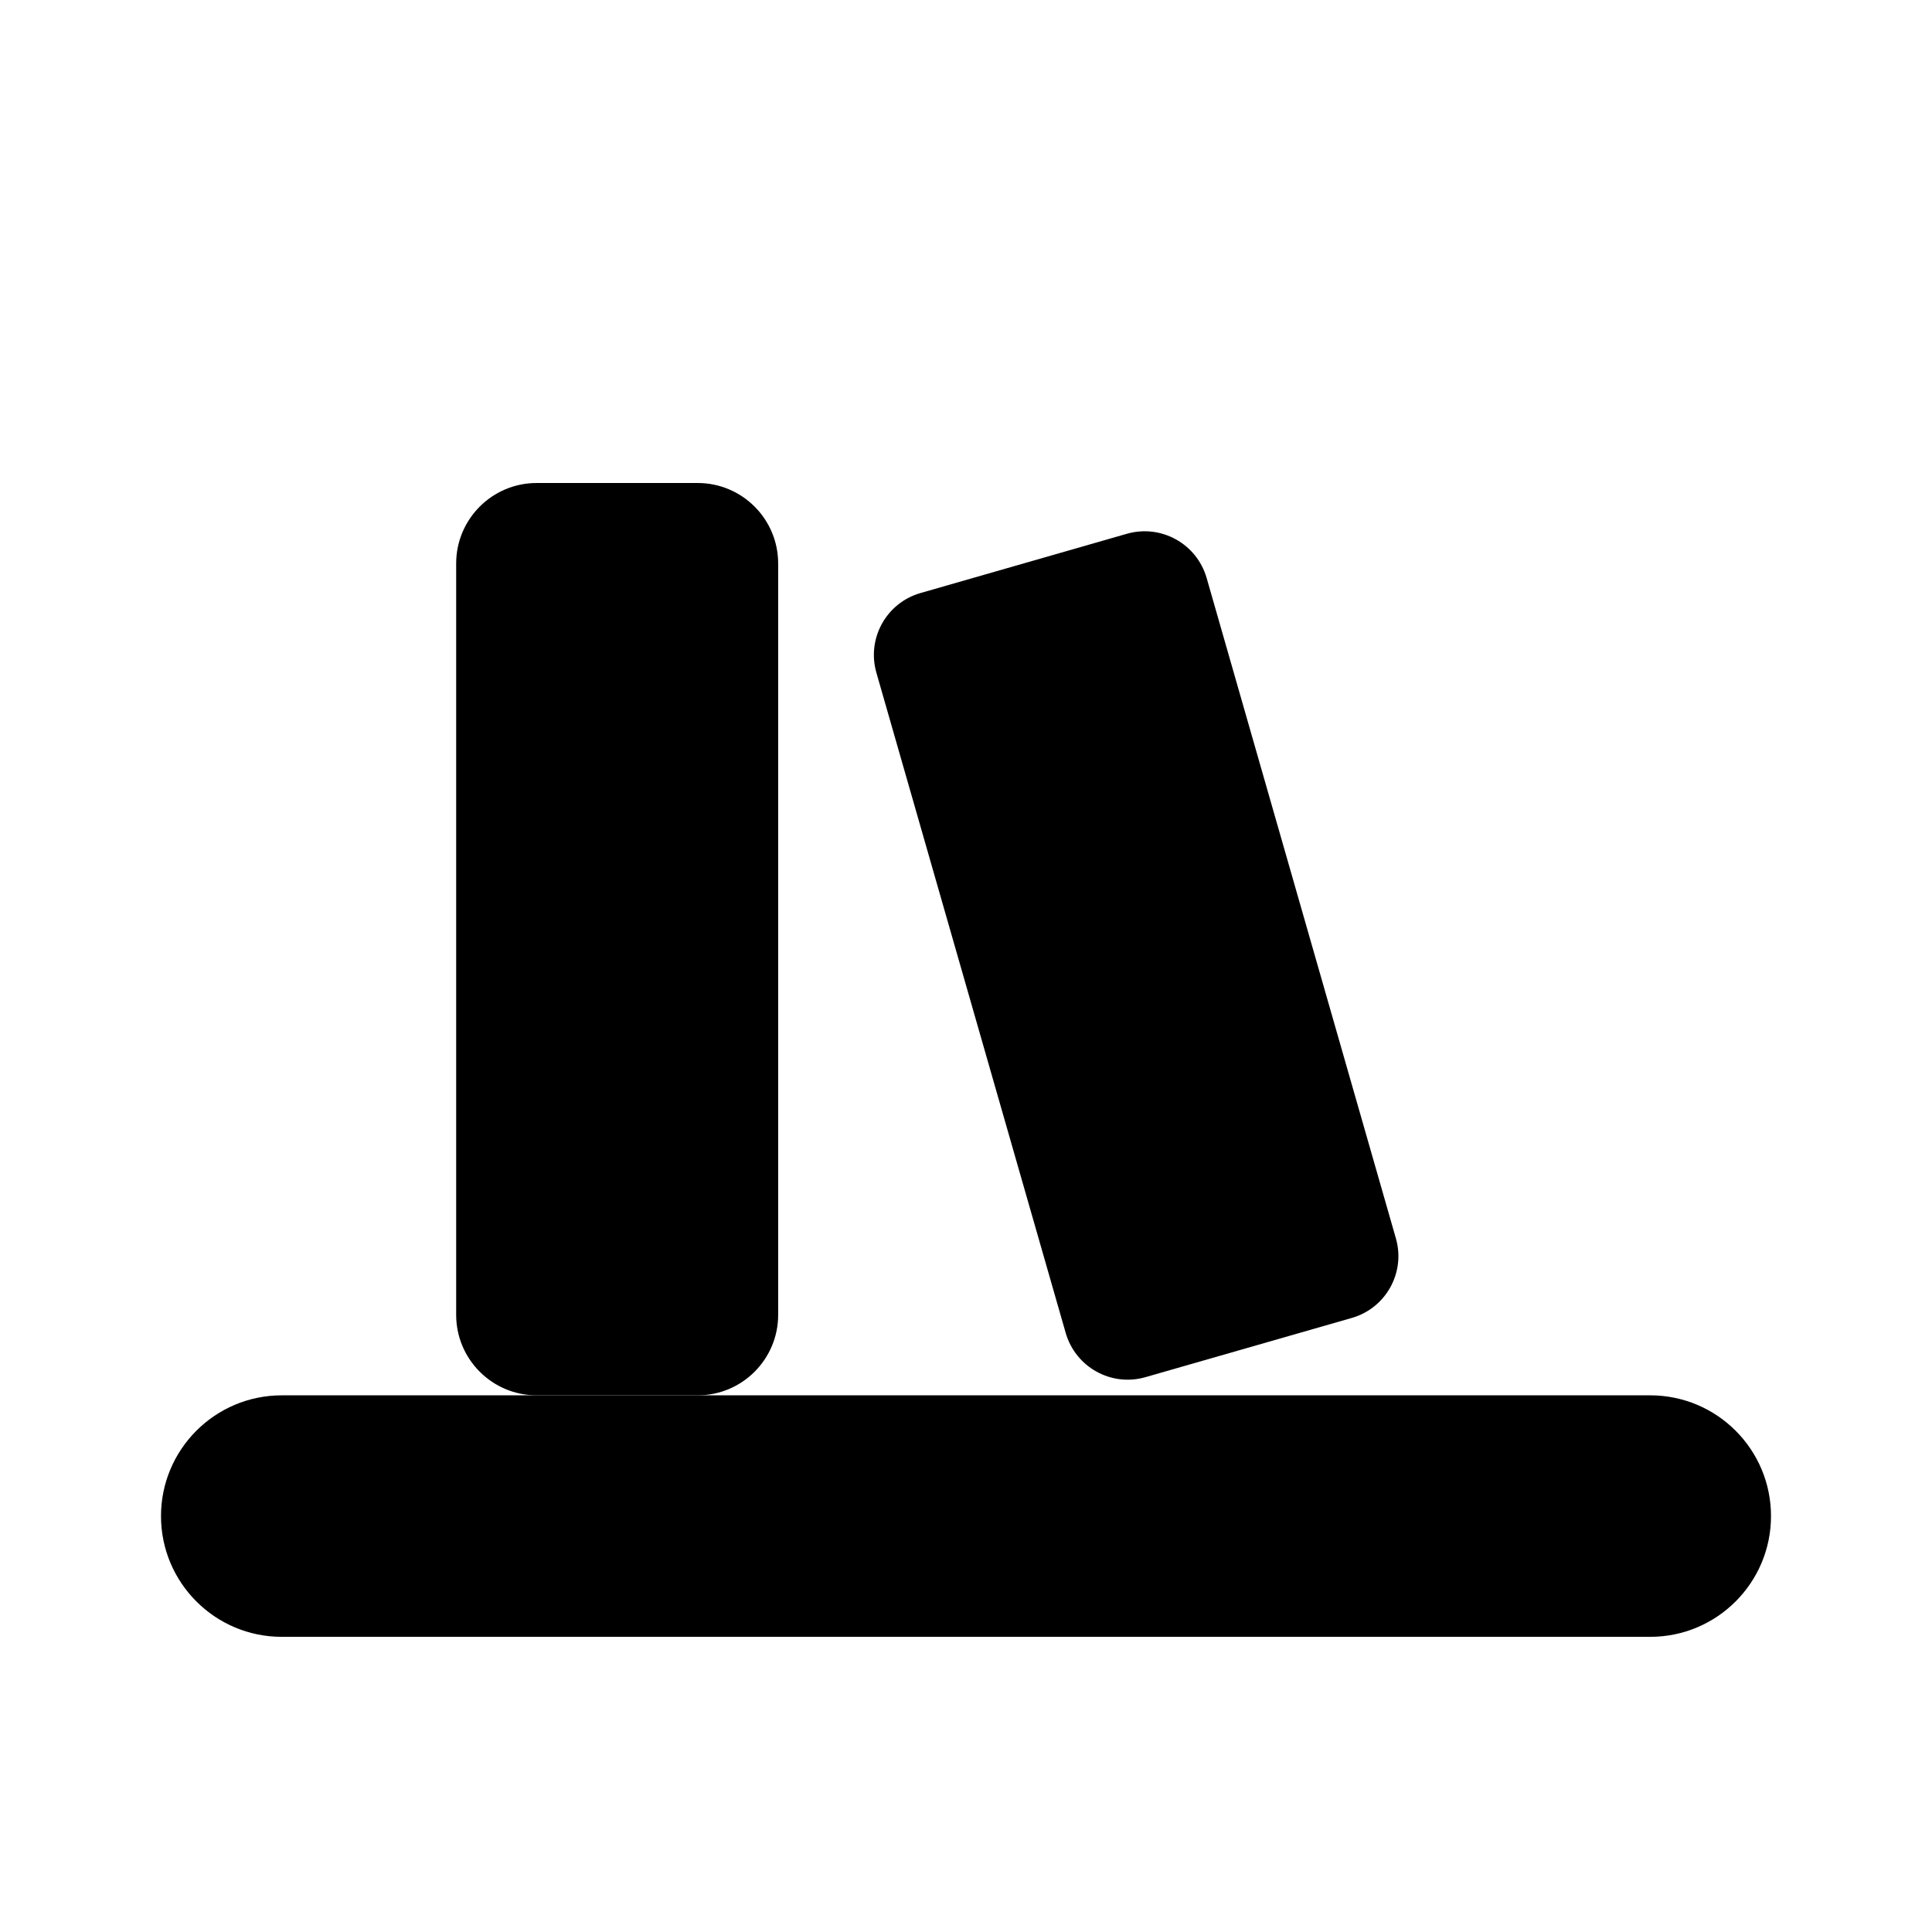
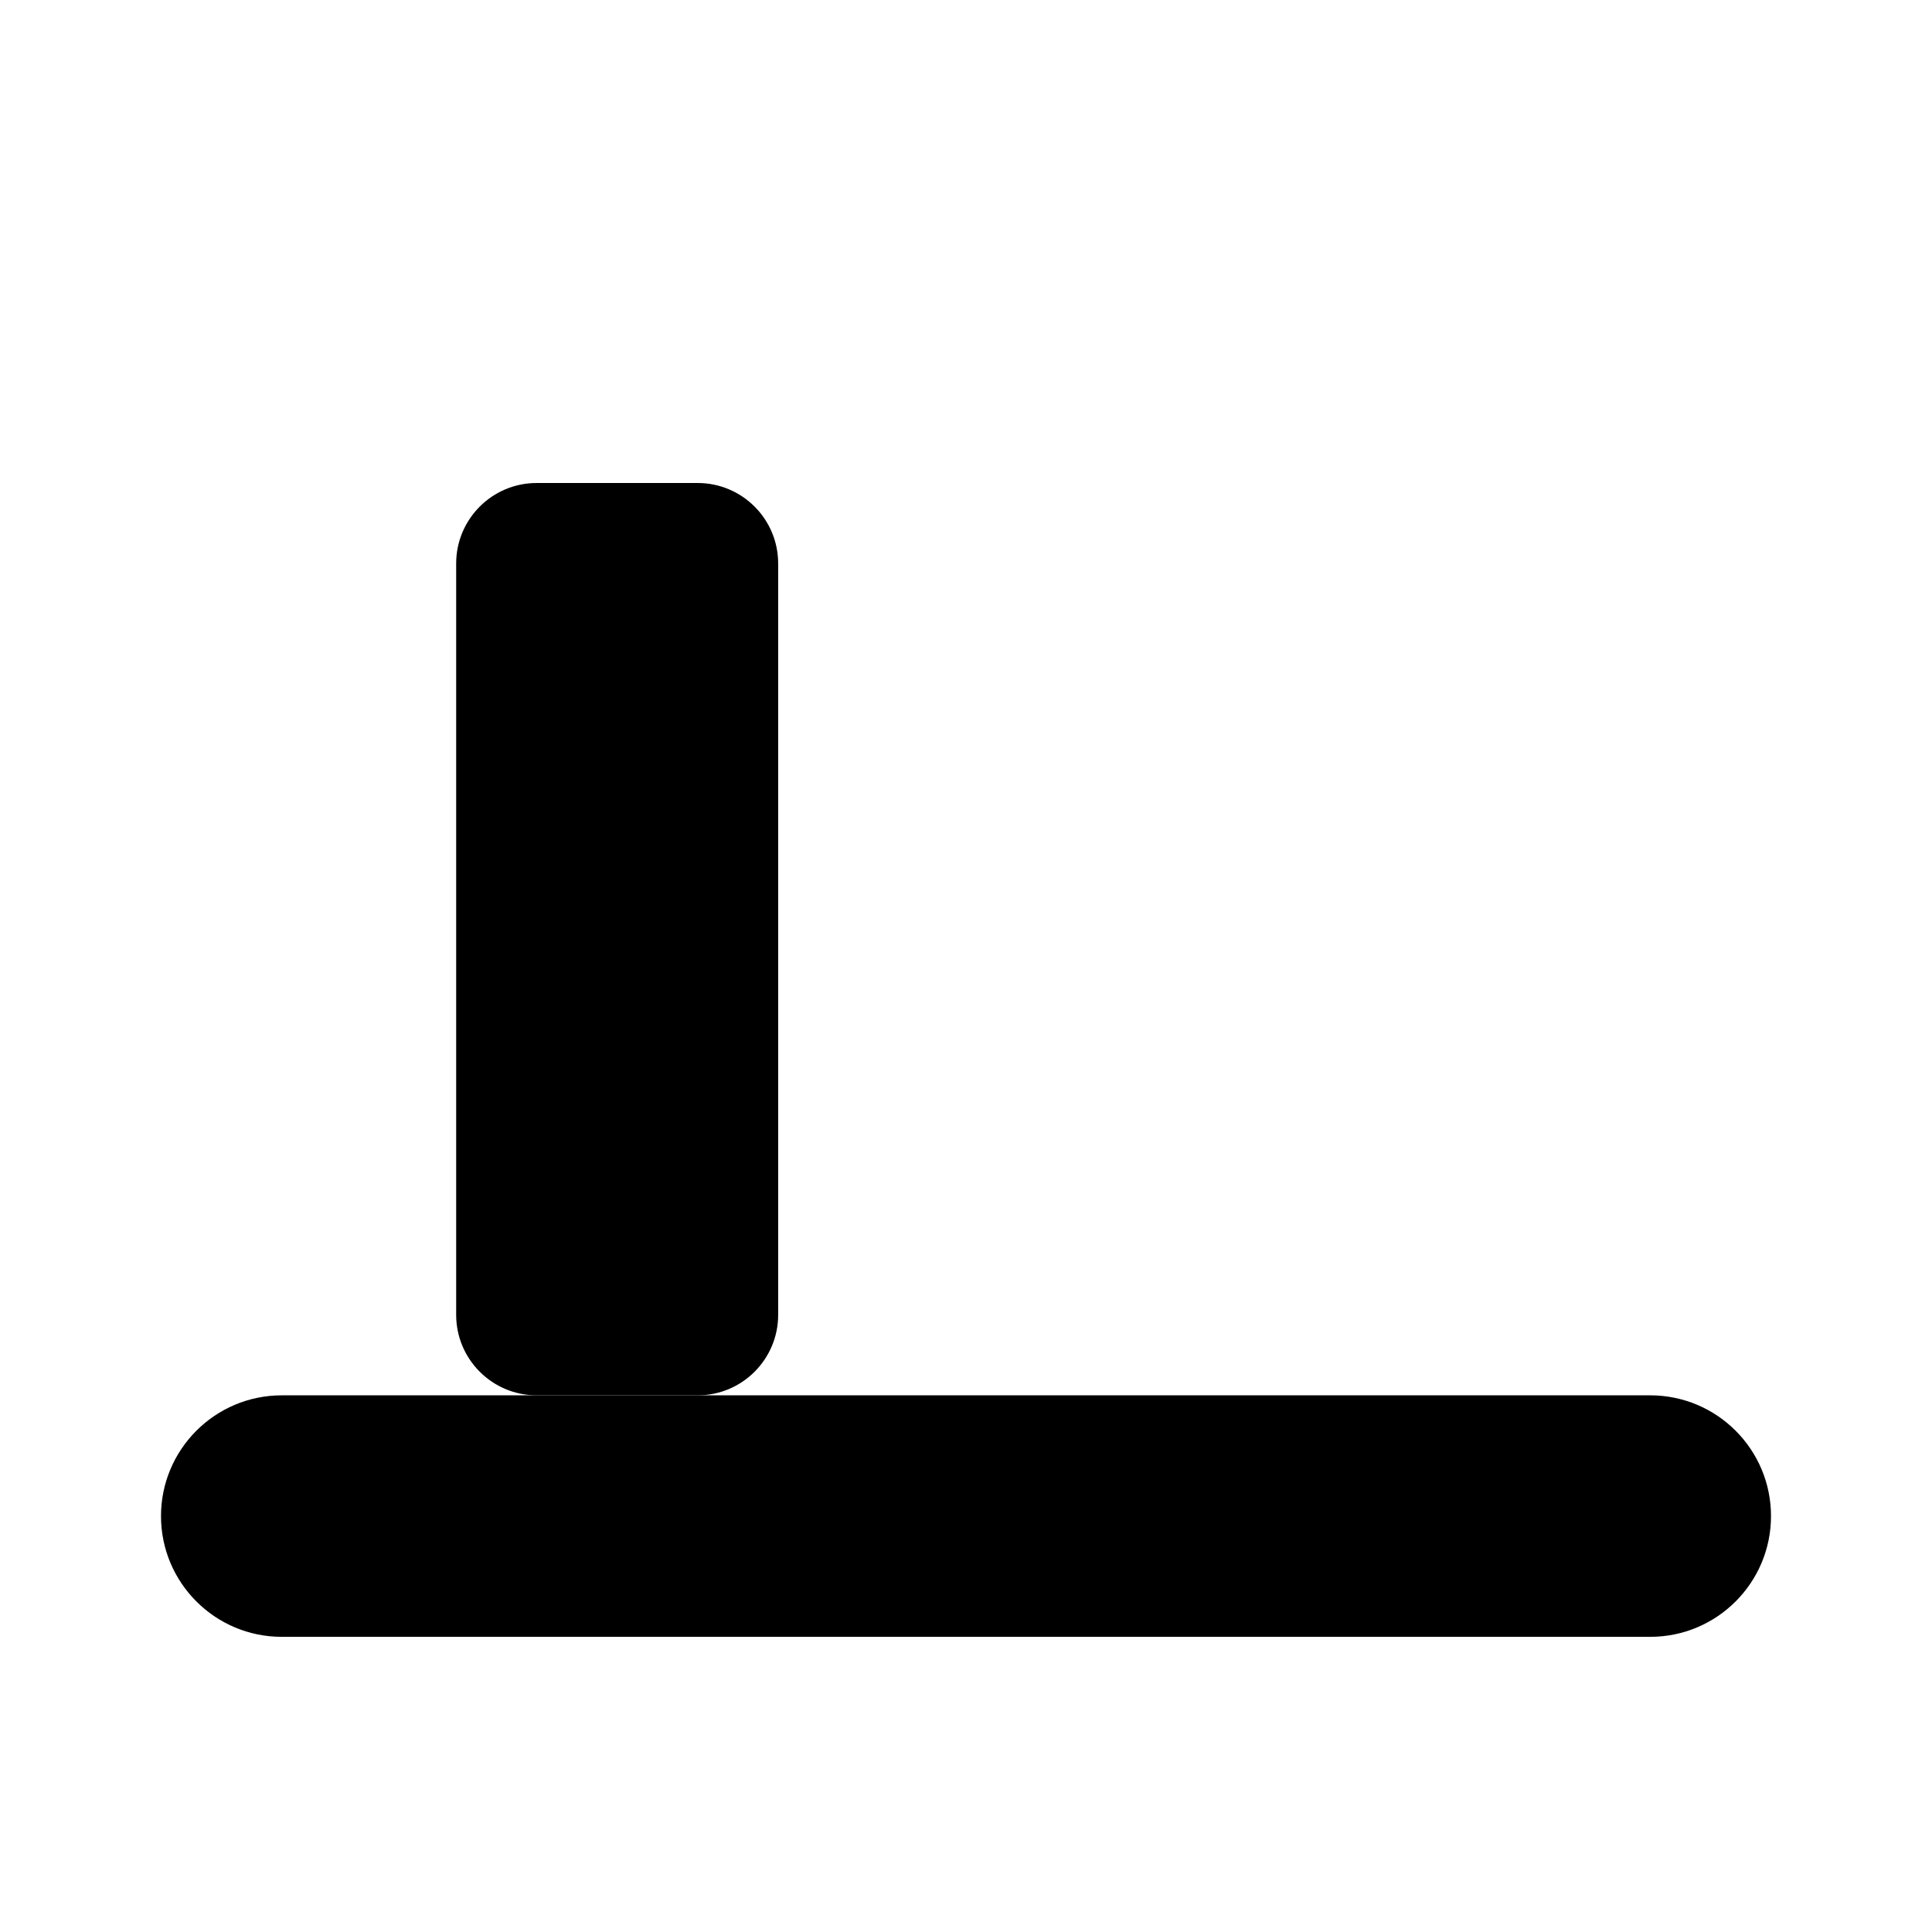
<svg xmlns="http://www.w3.org/2000/svg" width="18" height="18" viewBox="0 0 18 18" fill="none">
-   <g id="State=Capturing">
+   <g id="State=Off">
    <path id="shelf" d="M15.375 13H2.625C2.004 13 1.5 13.504 1.5 14.125C1.5 14.746 2.004 15.25 2.625 15.25H15.375C15.996 15.25 16.5 14.746 16.5 14.125C16.5 13.504 15.996 13 15.375 13Z" fill="black" />
    <path id="pinned" d="M6.5 4.5H5C4.586 4.5 4.25 4.836 4.25 5.25V12.25C4.25 12.664 4.586 13 5 13H6.5C6.914 13 7.25 12.664 7.25 12.25V5.25C7.25 4.836 6.914 4.5 6.5 4.5Z" fill="black" />
-     <path id="recent" d="M10.499 4.973L8.577 5.525C8.258 5.616 8.074 5.948 8.165 6.267L9.929 12.419C10.021 12.738 10.353 12.922 10.671 12.831L12.594 12.279C12.912 12.188 13.097 11.856 13.005 11.537L11.242 5.385C11.15 5.066 10.818 4.882 10.499 4.973Z" fill="black" />
  </g>
</svg>
